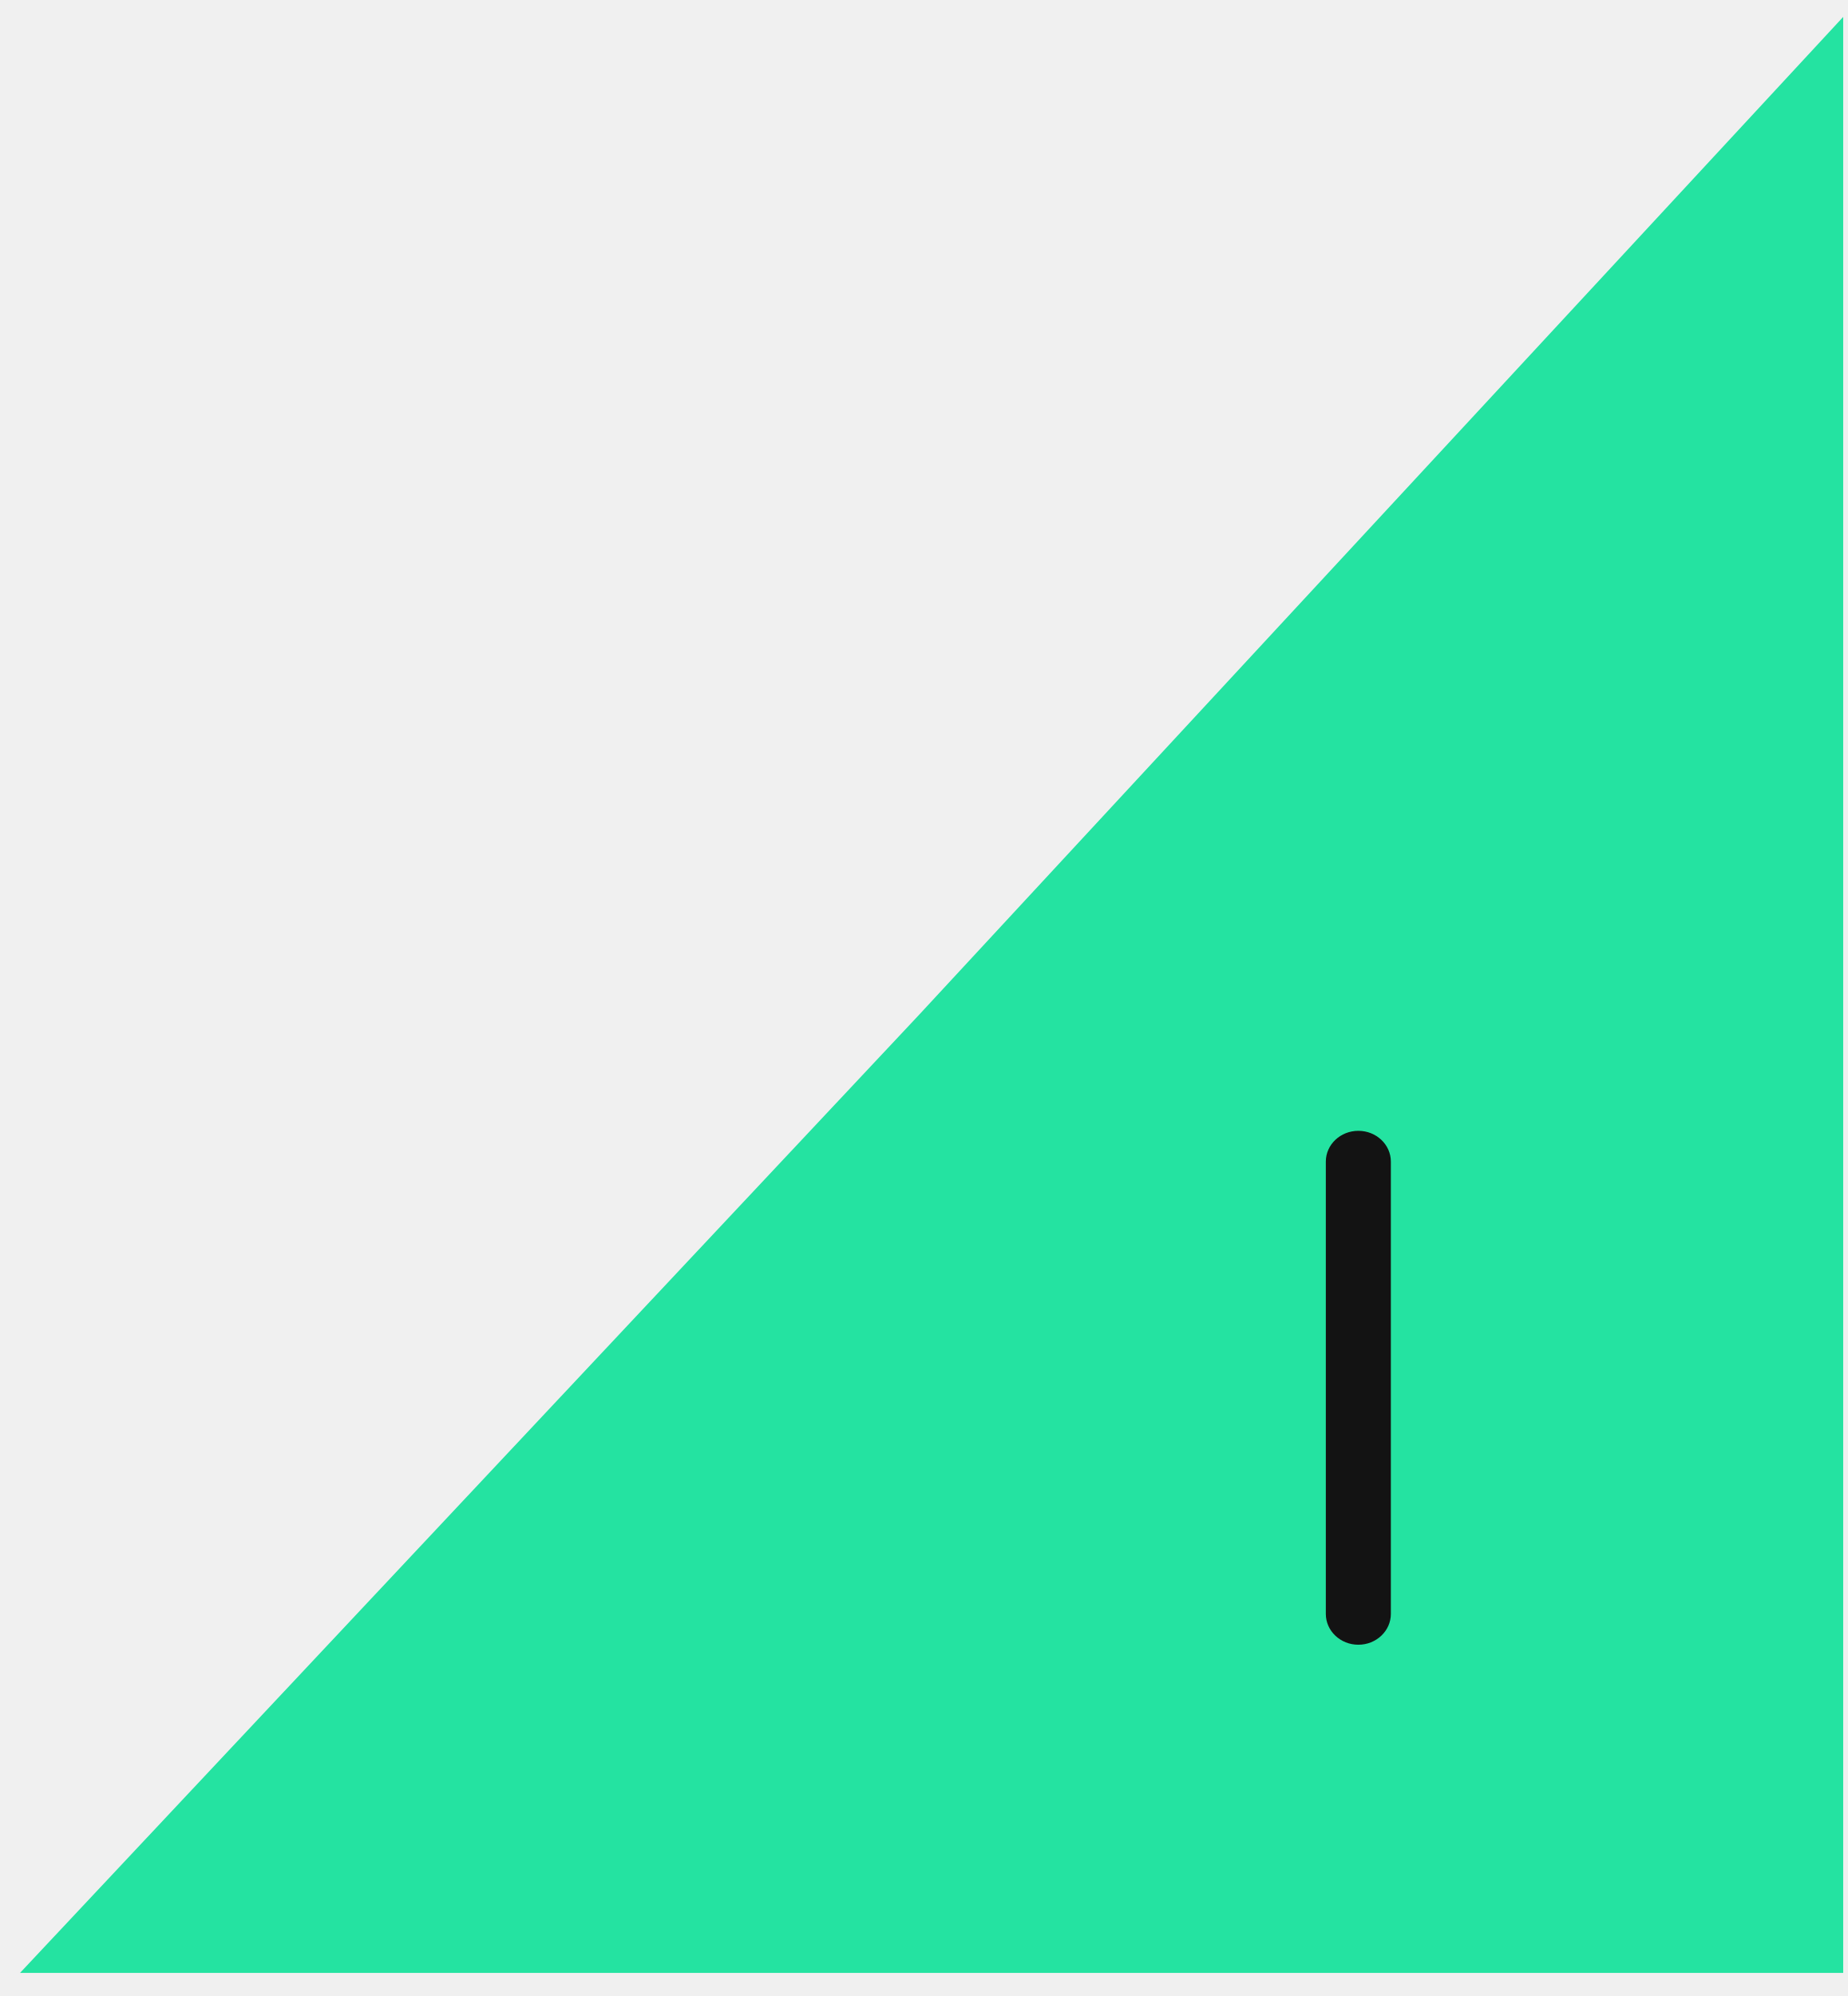
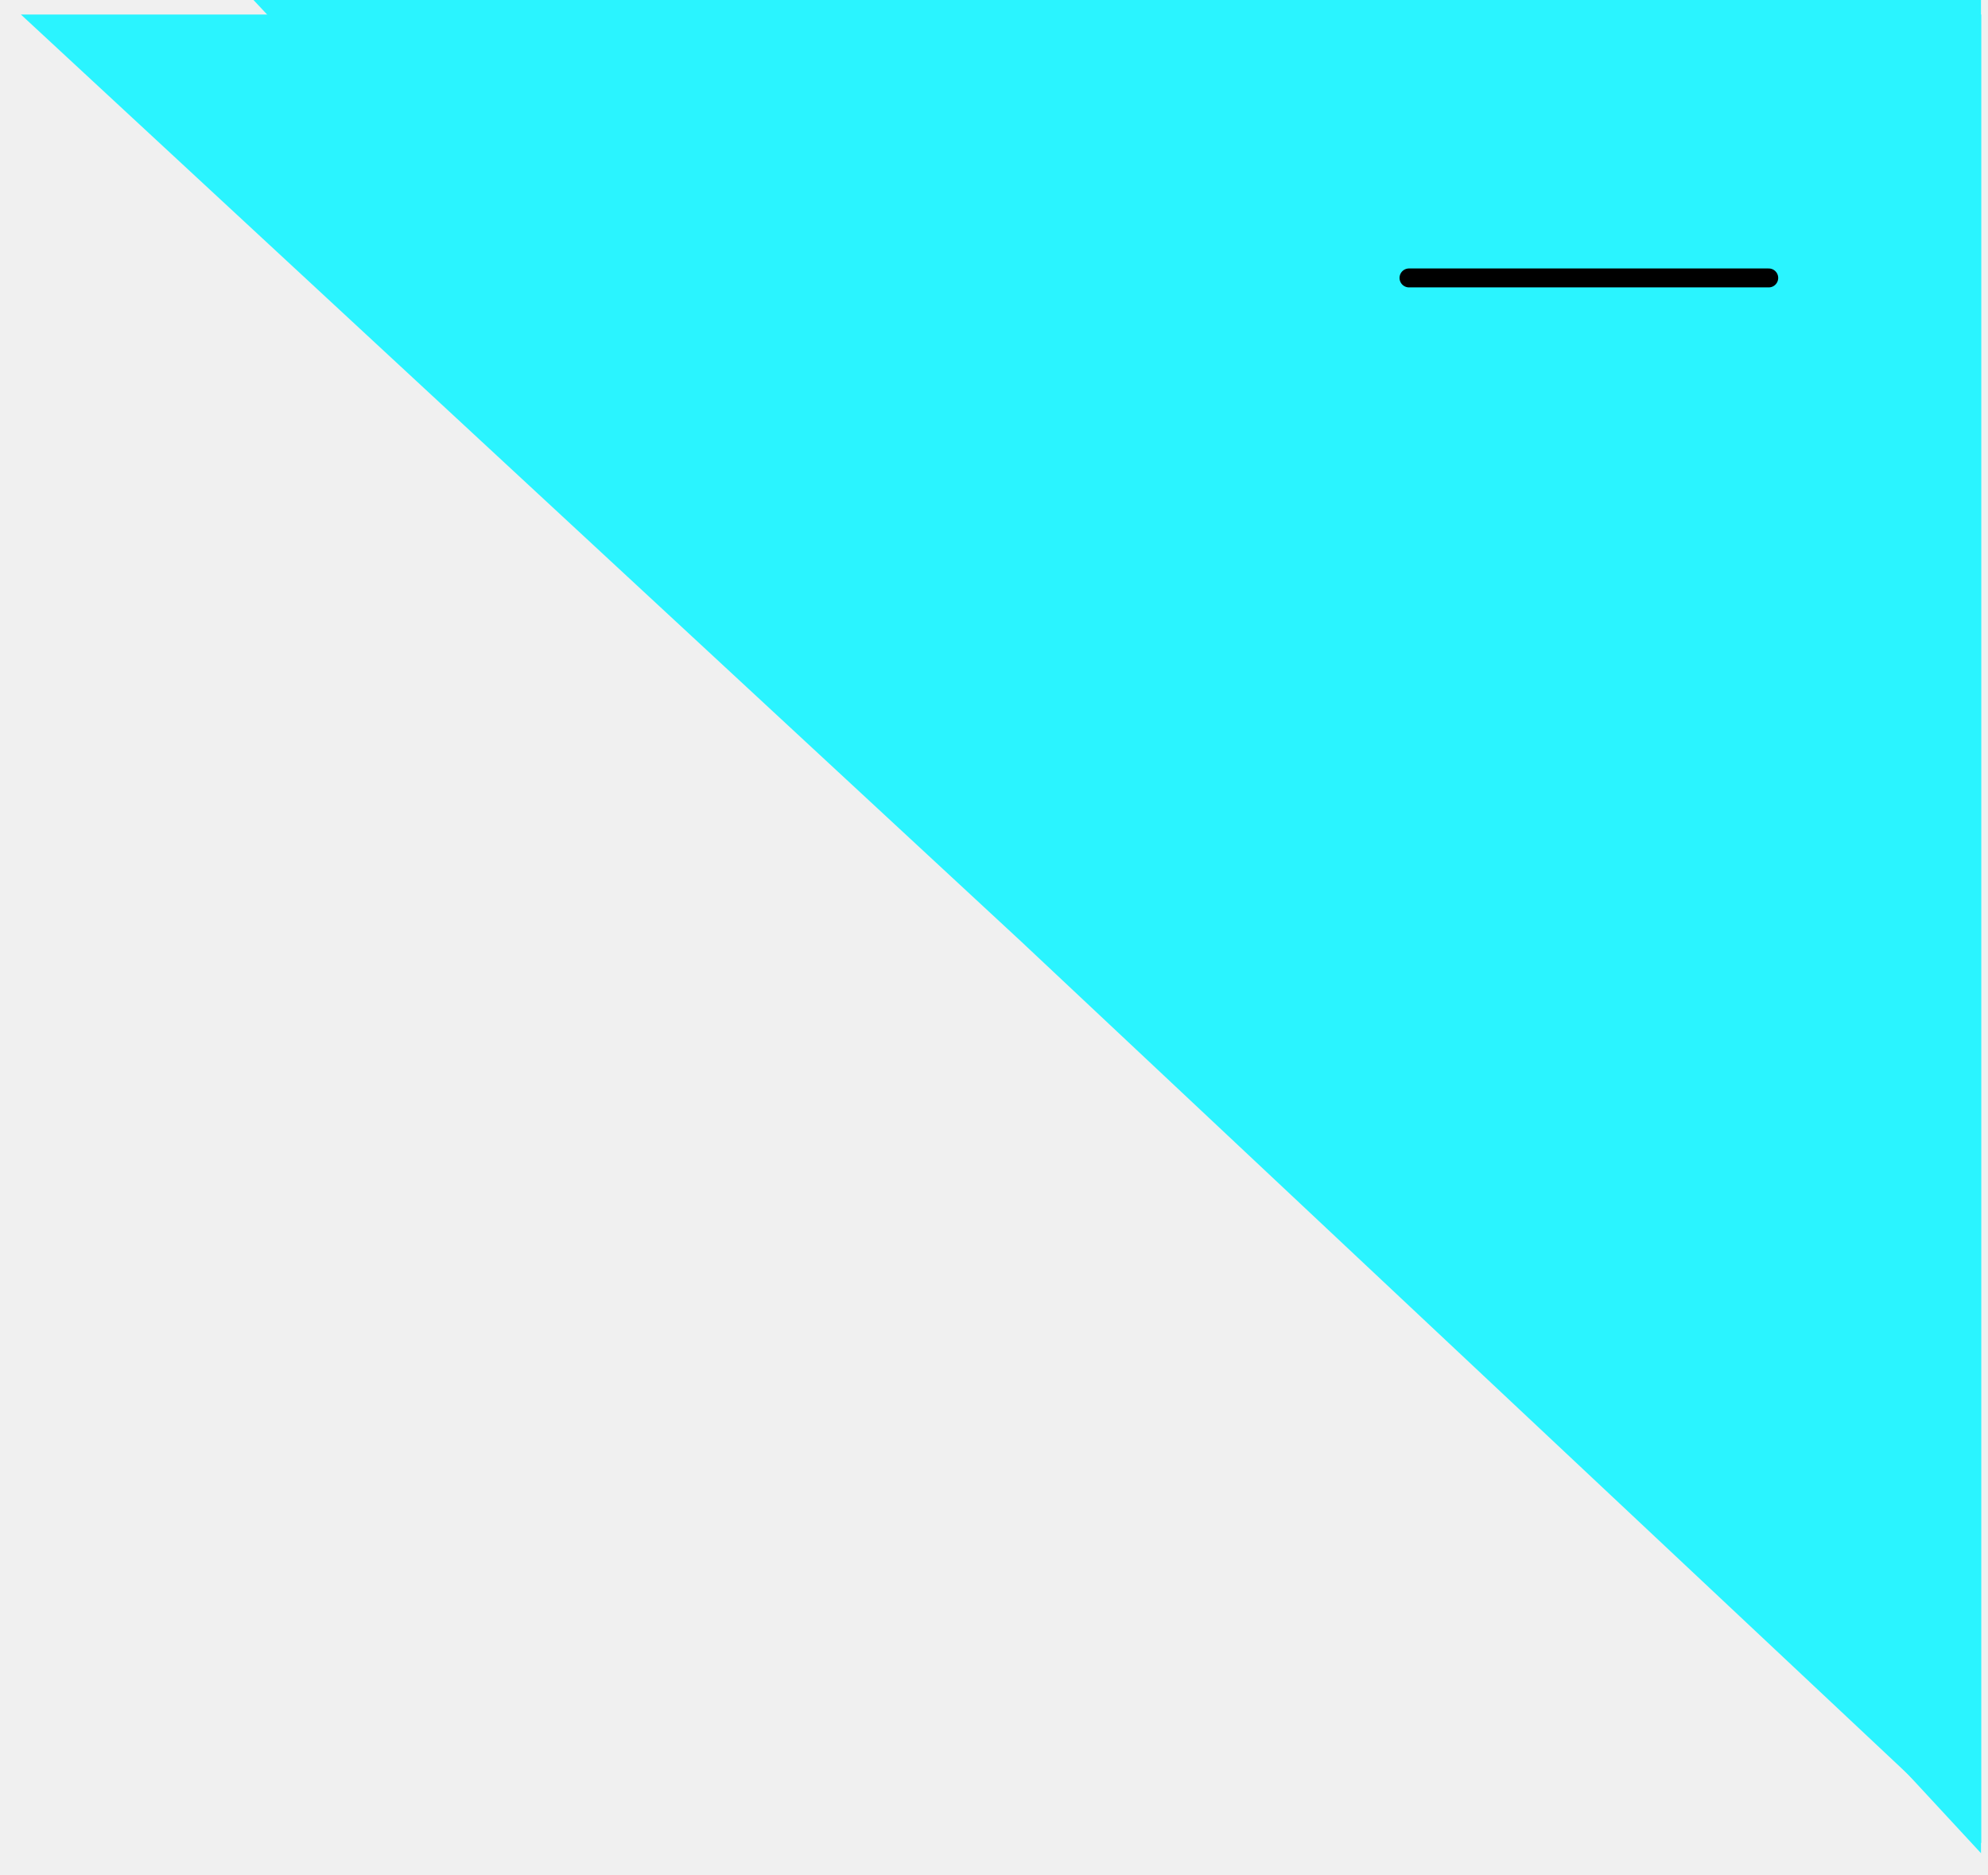
- <svg xmlns="http://www.w3.org/2000/svg" width="75" height="81" viewBox="0 0 75 81" fill="none">
-   <path d="M0.812 80.063L74.811 80.063L74.811 0.686L37.311 41.173L18.811 60.885L0.812 80.063Z" fill="#24E3A1" />
-   <path d="M56.452 65.493L56.452 47.141C56.452 46.45 55.861 45.89 55.132 45.89C54.403 45.89 53.812 46.45 53.812 47.141L53.812 65.493C53.812 66.184 54.403 66.745 55.132 66.745C55.861 66.745 56.452 66.184 56.452 65.493Z" fill="#131313" />
+ <svg xmlns="http://www.w3.org/2000/svg" width="105" height="99" viewBox="0 0 105 99" fill="none">
+   <g clip-path="url(#clip0_134_10)">
+     <g clip-path="url(#clip1_134_10)">
+       <path d="M11.976 -1.505L104.63 -1.505V97.884L57.677 47.189L34.513 22.508L11.976 -1.505Z" fill="#2AF4FF" />
+       <path d="M81.642 16.739V39.718C81.642 40.583 80.903 41.285 79.99 41.285C79.077 41.285 78.337 40.583 78.337 39.718V16.739C78.337 15.874 79.077 15.172 79.99 15.172C80.903 15.172 81.642 15.874 81.642 16.739Z" fill="#131313" />
+     </g>
+   </g>
+   <g clip-path="url(#clip2_134_10)">
+     <g clip-path="url(#clip3_134_10)">
+       <path d="M104.64 97.35L104.641 0.766L1.103 0.766L53.914 49.711L79.625 73.857L104.64 97.35Z" fill="#2AF4FF" />
+       <path d="M74.419 14.68L93.419 14.68" stroke="black" stroke-linecap="round" />
+     </g>
+   </g>
+   <defs>
+     <clipPath id="clip0_134_10">
+       <rect width="104.416" height="100.214" fill="white" transform="matrix(1 0 0 -1 0.450684 98.7427)" />
+     </clipPath>
+     <clipPath id="clip1_134_10">
+       <rect width="93.908" height="101.42" fill="white" transform="matrix(1 0 0 -1 10.9595 98.7427)" />
+     </clipPath>
+     <clipPath id="clip2_134_10">
+       <rect width="104.416" height="100.214" fill="white" transform="matrix(-1 0 0 -1 104.867 97.8403)" />
+     </clipPath>
+     <clipPath id="clip3_134_10">
+       <rect width="104.416" height="97.89" fill="white" transform="matrix(-1 0 0 -1 104.867 97.8398)" />
+     </clipPath>
+   </defs>
</svg>
